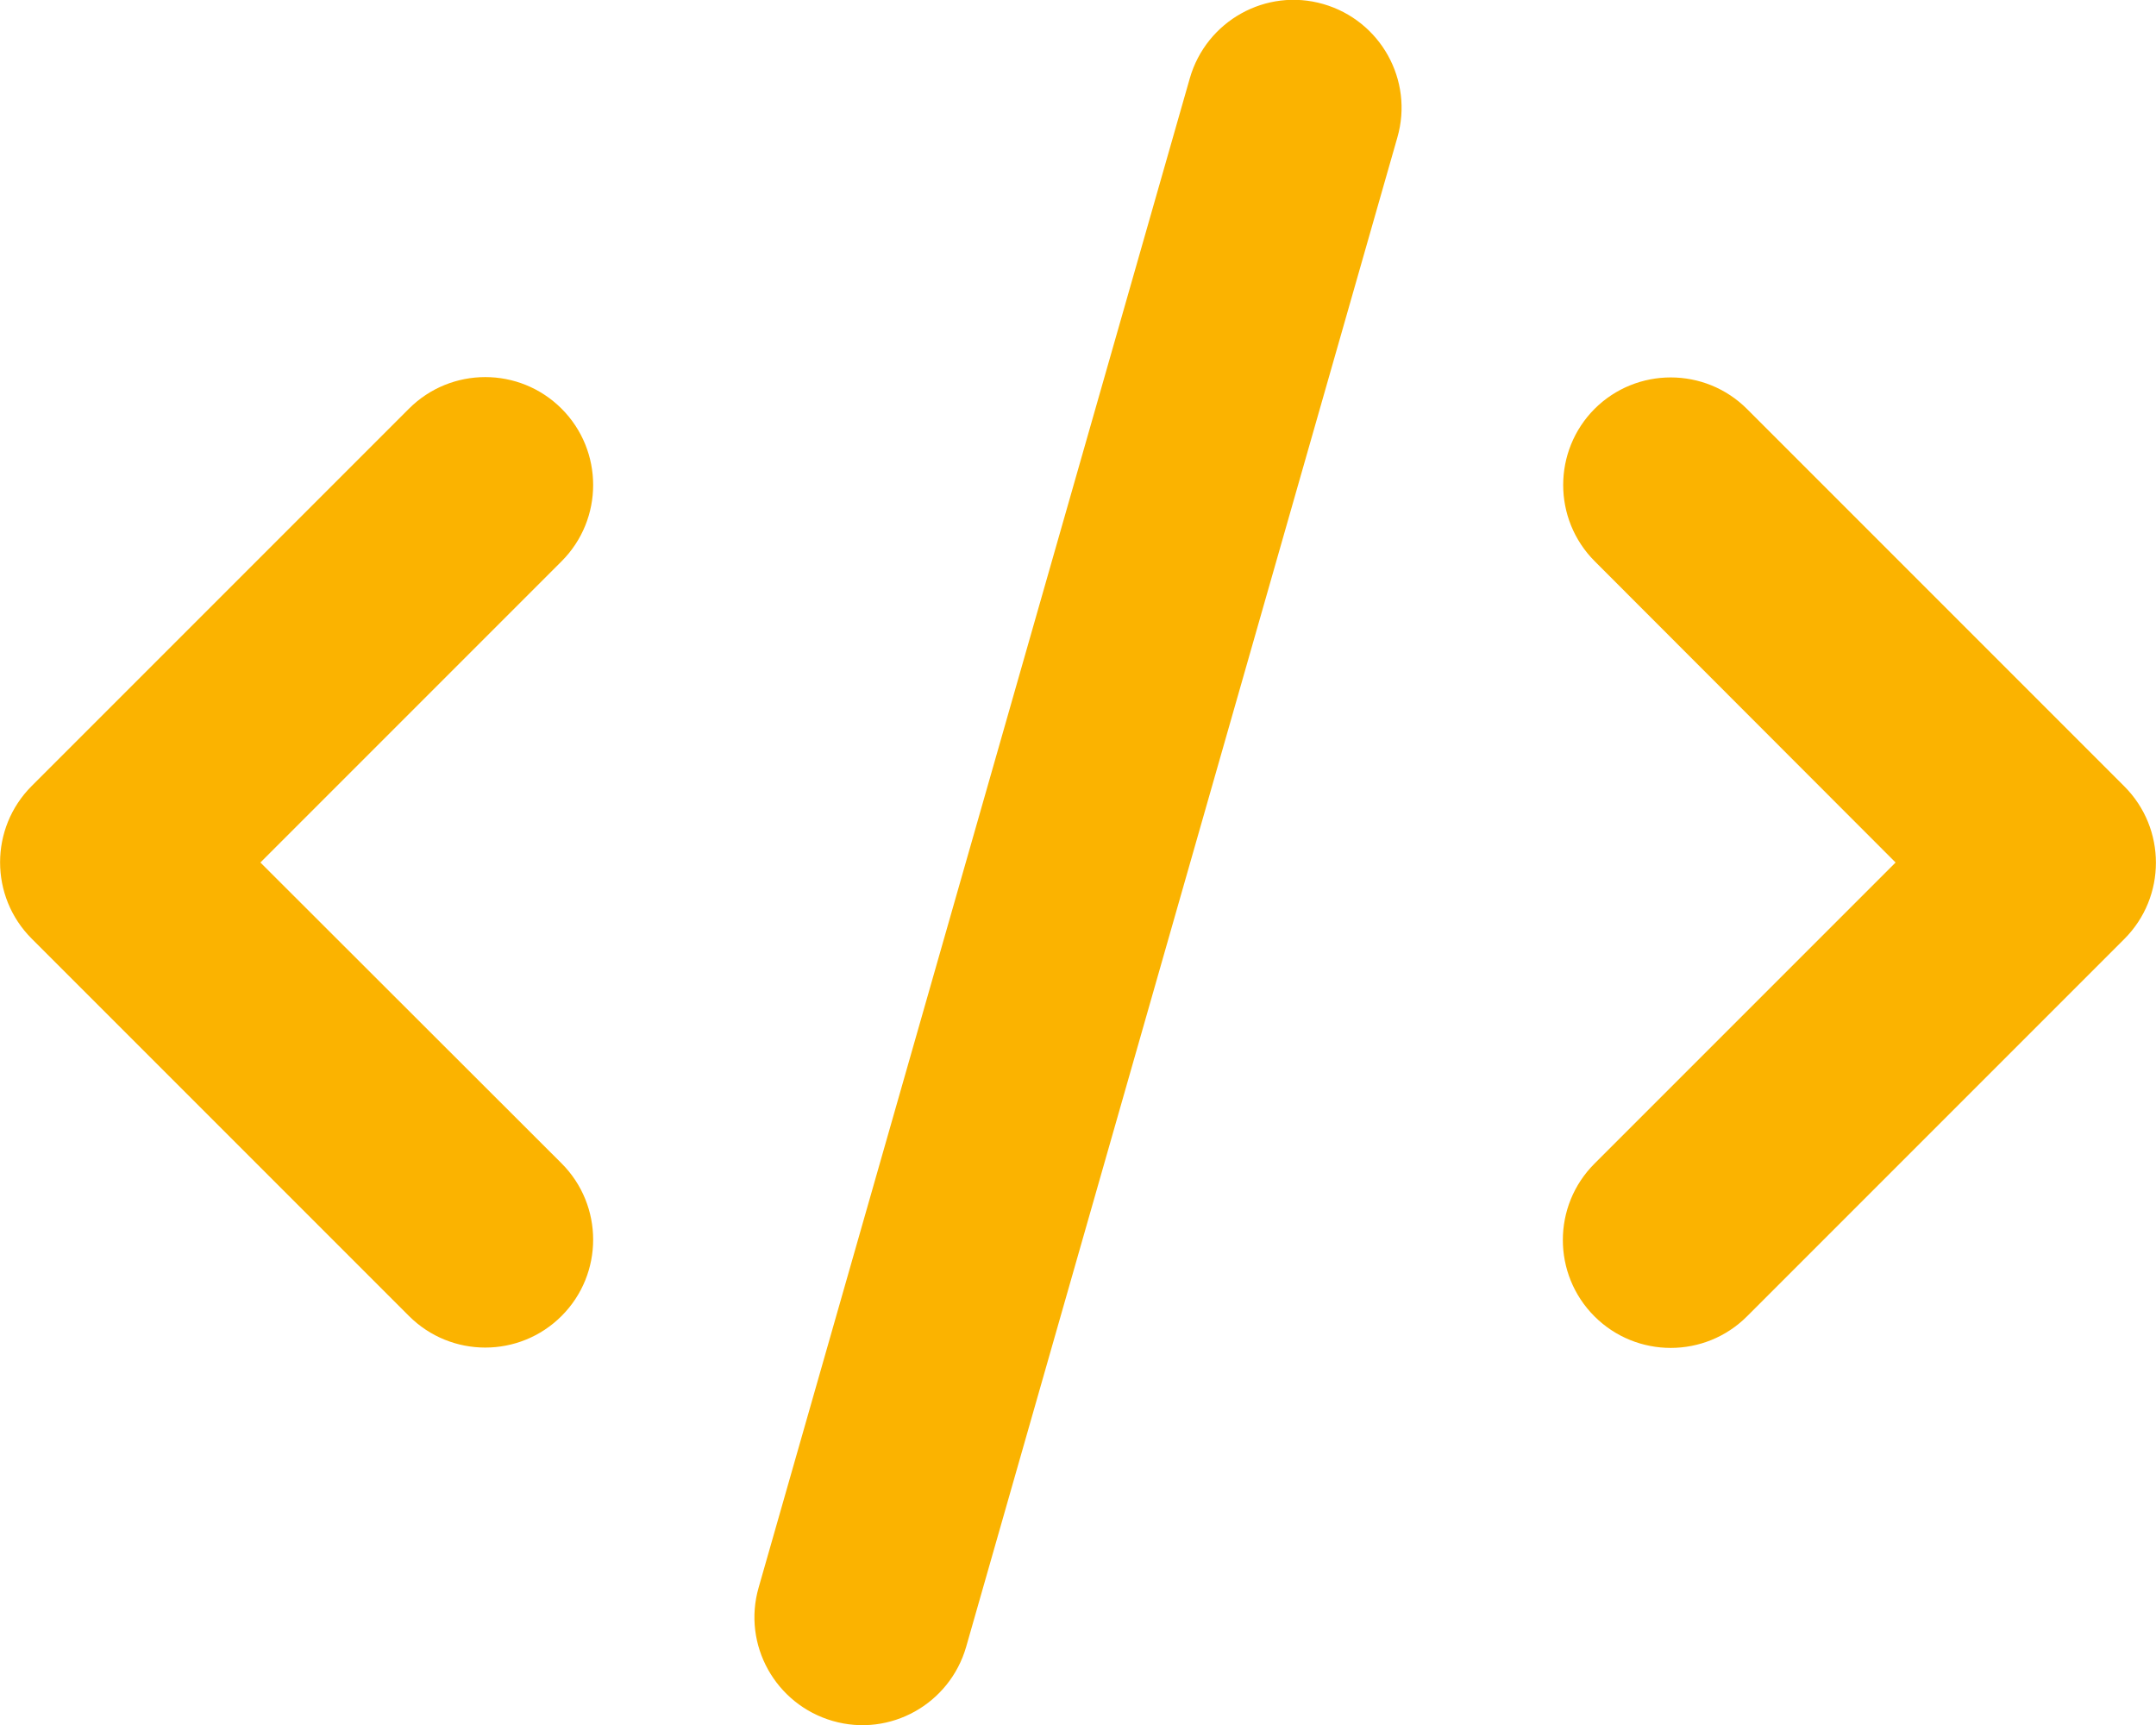
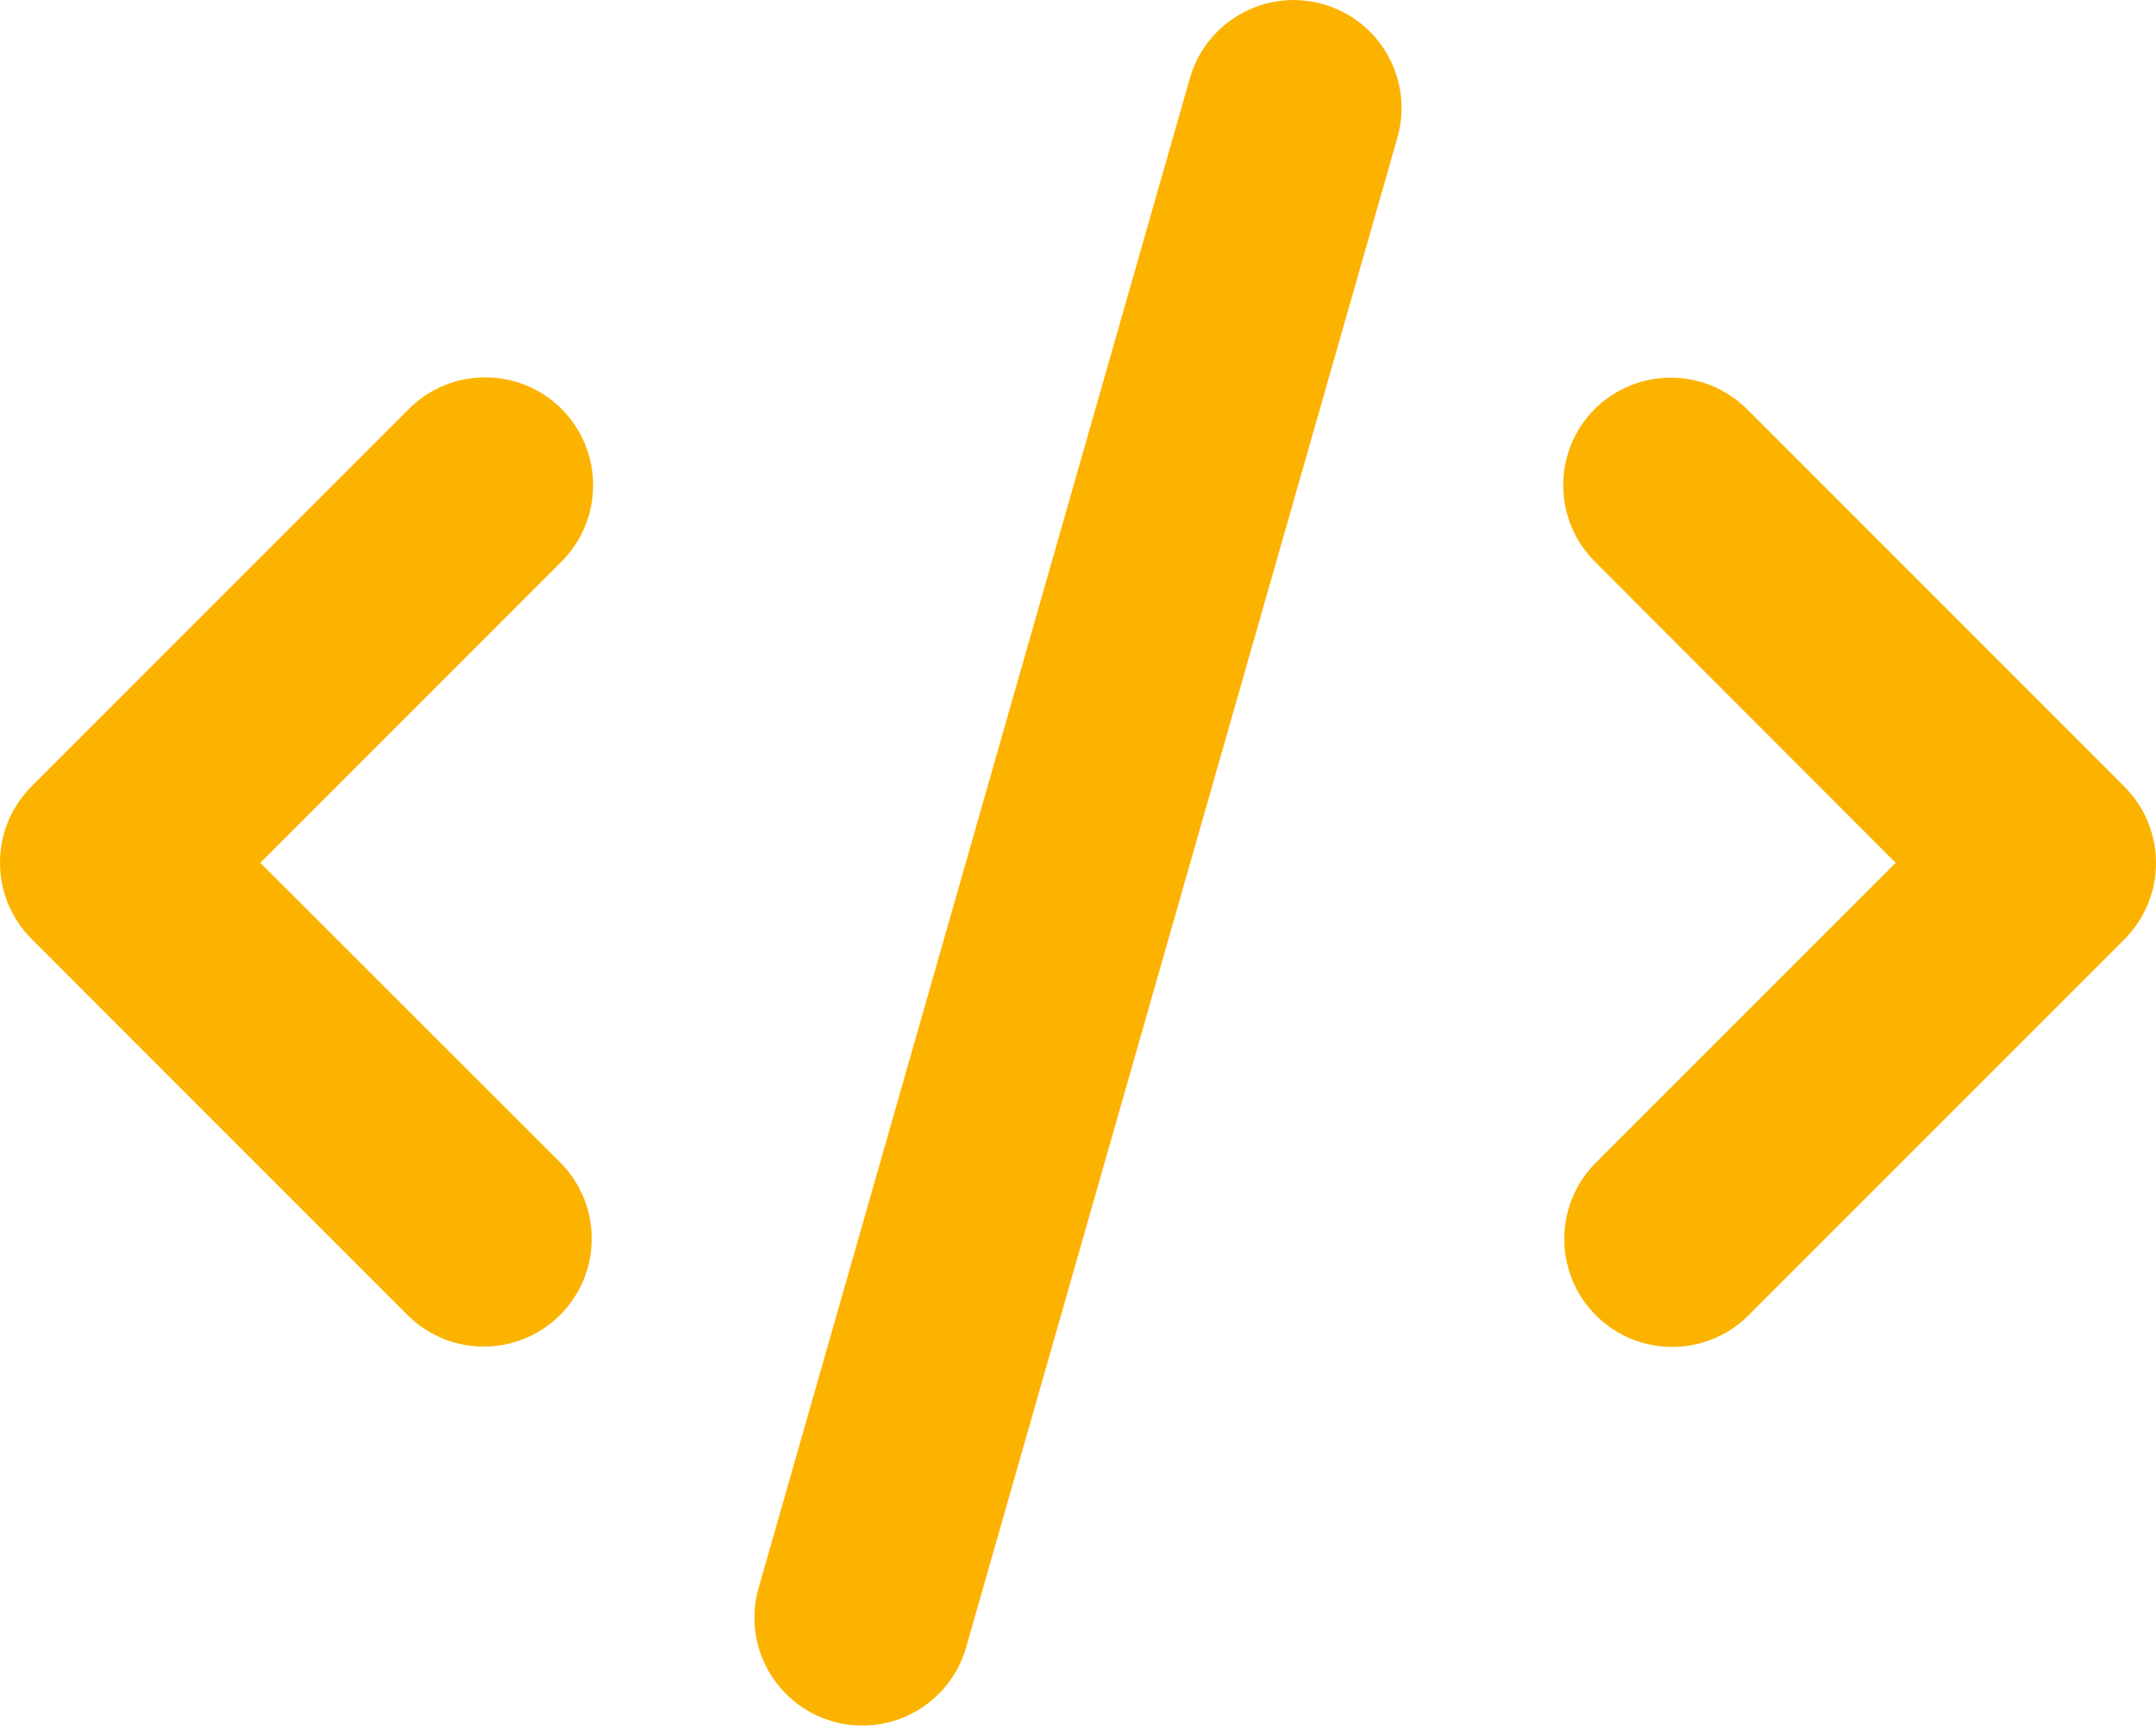
- <svg xmlns="http://www.w3.org/2000/svg" viewBox="0 0 640 512">
-   <path fill="#fbb300" d="M392.8 1.2c-17-4.9-34.7 5-39.6 22l-128 448c-4.9 17 5 34.7 22 39.6s34.7-5 39.6-22l128-448c4.9-17-5-34.7-22-39.6zm80.6 120.1c-12.5 12.5-12.5 32.8 0 45.3L562.7 256l-89.4 89.4c-12.5 12.5-12.5 32.8 0 45.3s32.8 12.5 45.3 0l112-112c12.5-12.5 12.5-32.8 0-45.3l-112-112c-12.5-12.5-32.8-12.5-45.3 0zm-306.7 0c-12.5-12.5-32.8-12.5-45.3 0l-112 112c-12.5 12.5-12.5 32.8 0 45.3l112 112c12.5 12.5 32.8 12.5 45.3 0s12.5-32.8 0-45.3L77.3 256l89.4-89.4c12.5-12.5 12.5-32.8 0-45.3z" />
+ <svg xmlns="http://www.w3.org/2000/svg" id="Layer_1" data-name="Layer 1" viewBox="0 0 512 409.72">
+   <defs>
+     <style>.cls-1{fill:#fbb300;}</style>
+   </defs>
+   <path class="cls-1" d="M314.24,52.14a25.62,25.62,0,0,0-31.68,17.61L180.15,428.17a25.63,25.63,0,1,0,49.29,14.08L331.85,83.83a25.63,25.63,0,0,0-17.61-31.69Zm64.49,96.09a25.64,25.64,0,0,0,0,36.24L450.18,256l-71.53,71.53a25.63,25.63,0,0,0,36.24,36.24l89.61-89.61a25.64,25.64,0,0,0,0-36.24l-89.61-89.61a25.64,25.64,0,0,0-36.24,0Zm-245.38,0a25.64,25.64,0,0,0-36.24,0L7.5,237.84a25.64,25.64,0,0,0,0,36.24l89.61,89.61a25.63,25.63,0,0,0,36.24-36.24L61.82,256l71.53-71.53a25.64,25.64,0,0,0,0-36.24Z" transform="translate(0 -51.14)" />
</svg>
